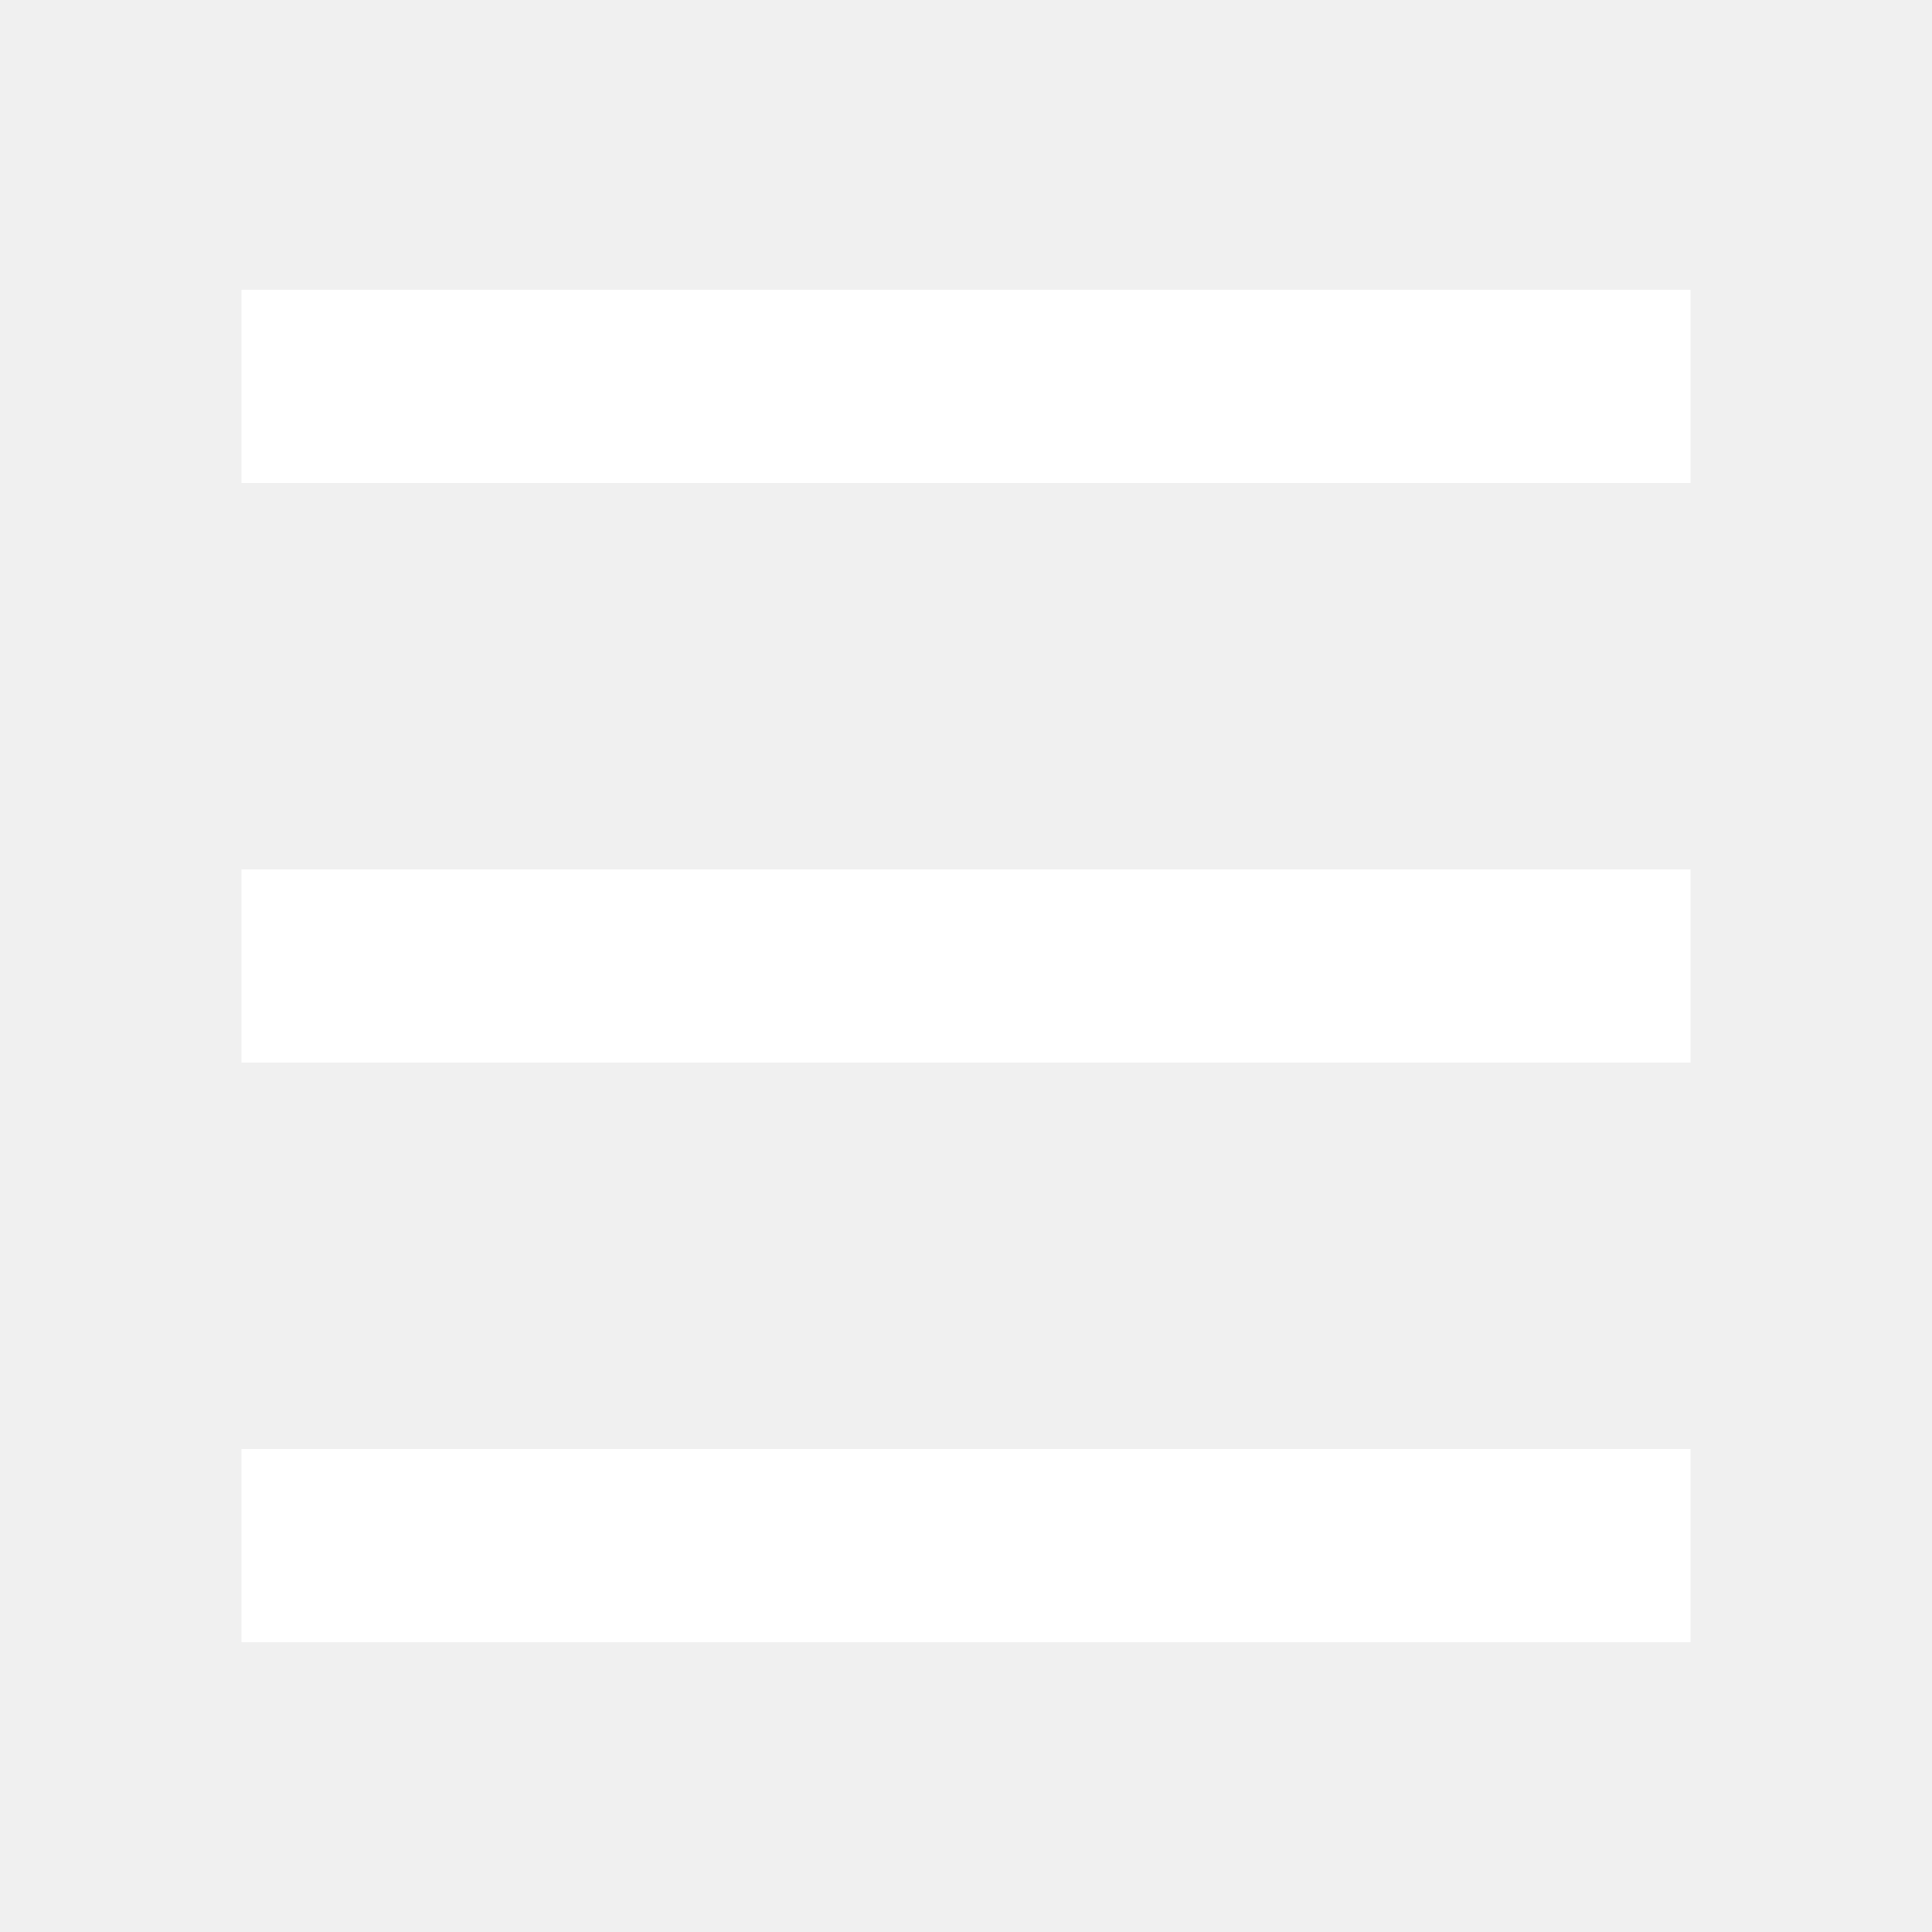
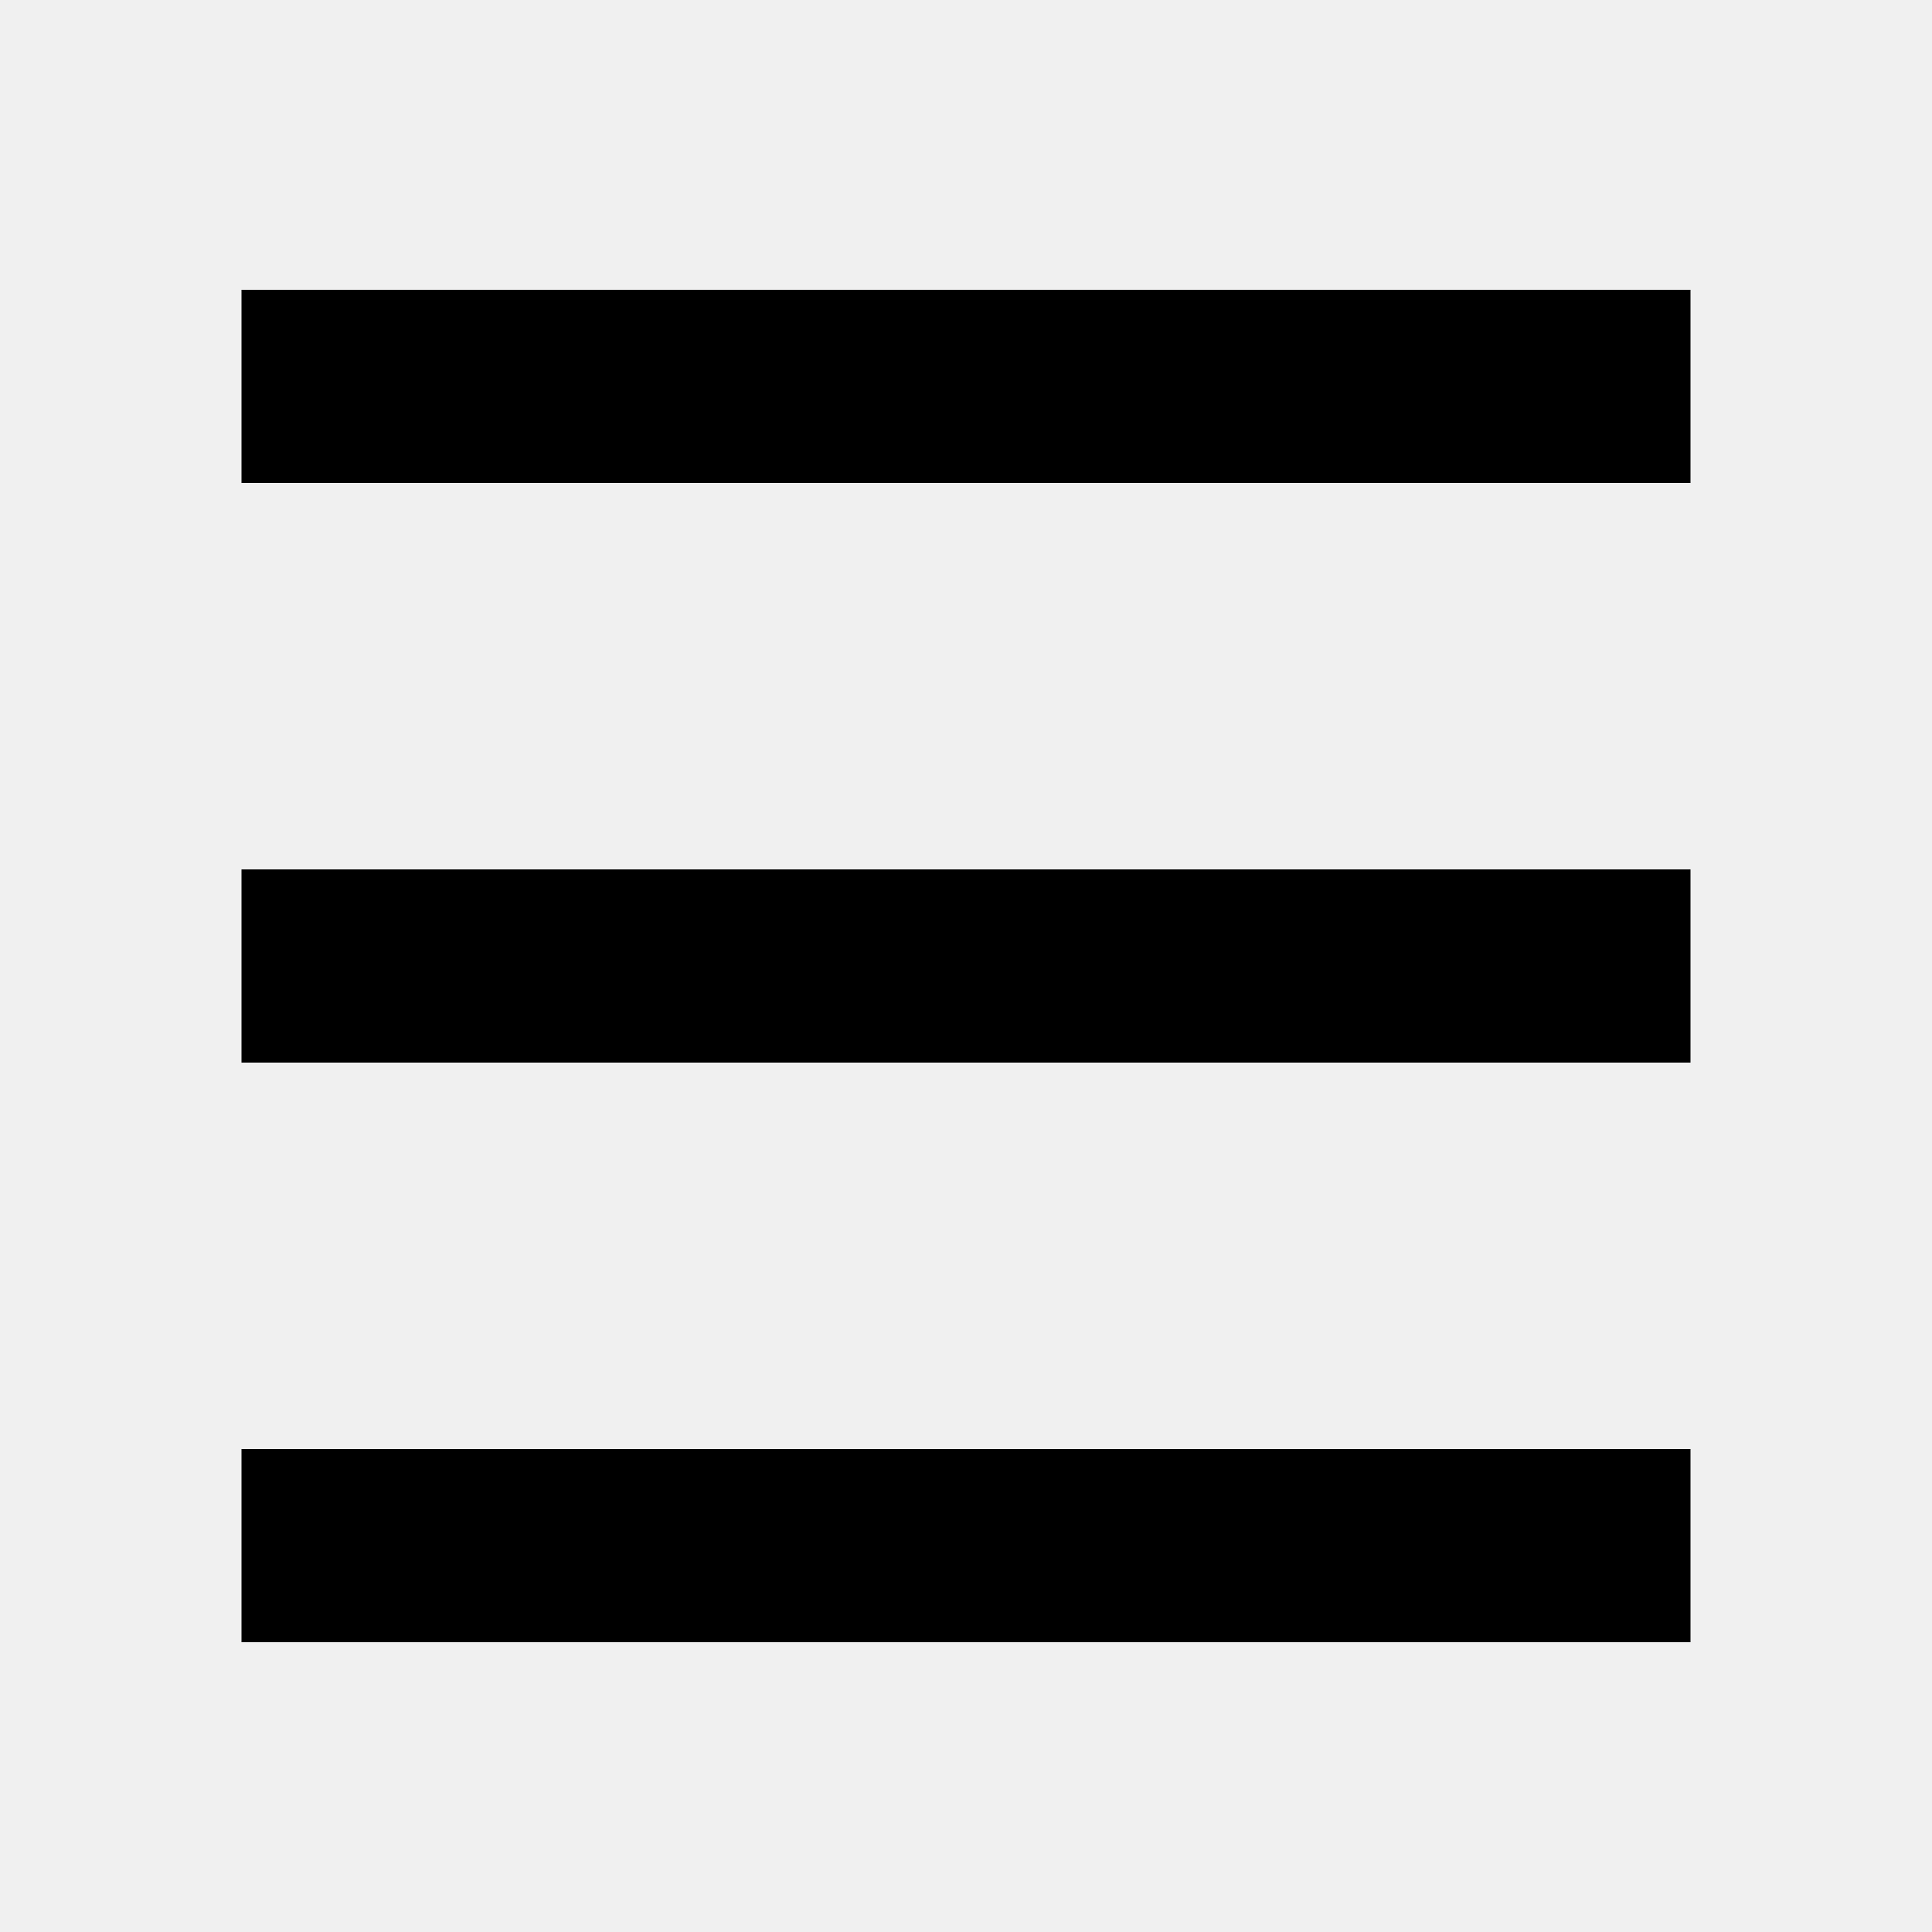
<svg xmlns="http://www.w3.org/2000/svg" class="icon-box_icon-img" viewBox="0 0 100 100">
-   <g fill="white">
+   <g fill="currentColor">
    <rect x="12.5" y="15" width="75" height="10" />
    <rect x="12.5" y="45" width="75" height="10" />
    <rect x="12.5" y="75" width="75" height="10" />
  </g>
</svg>
